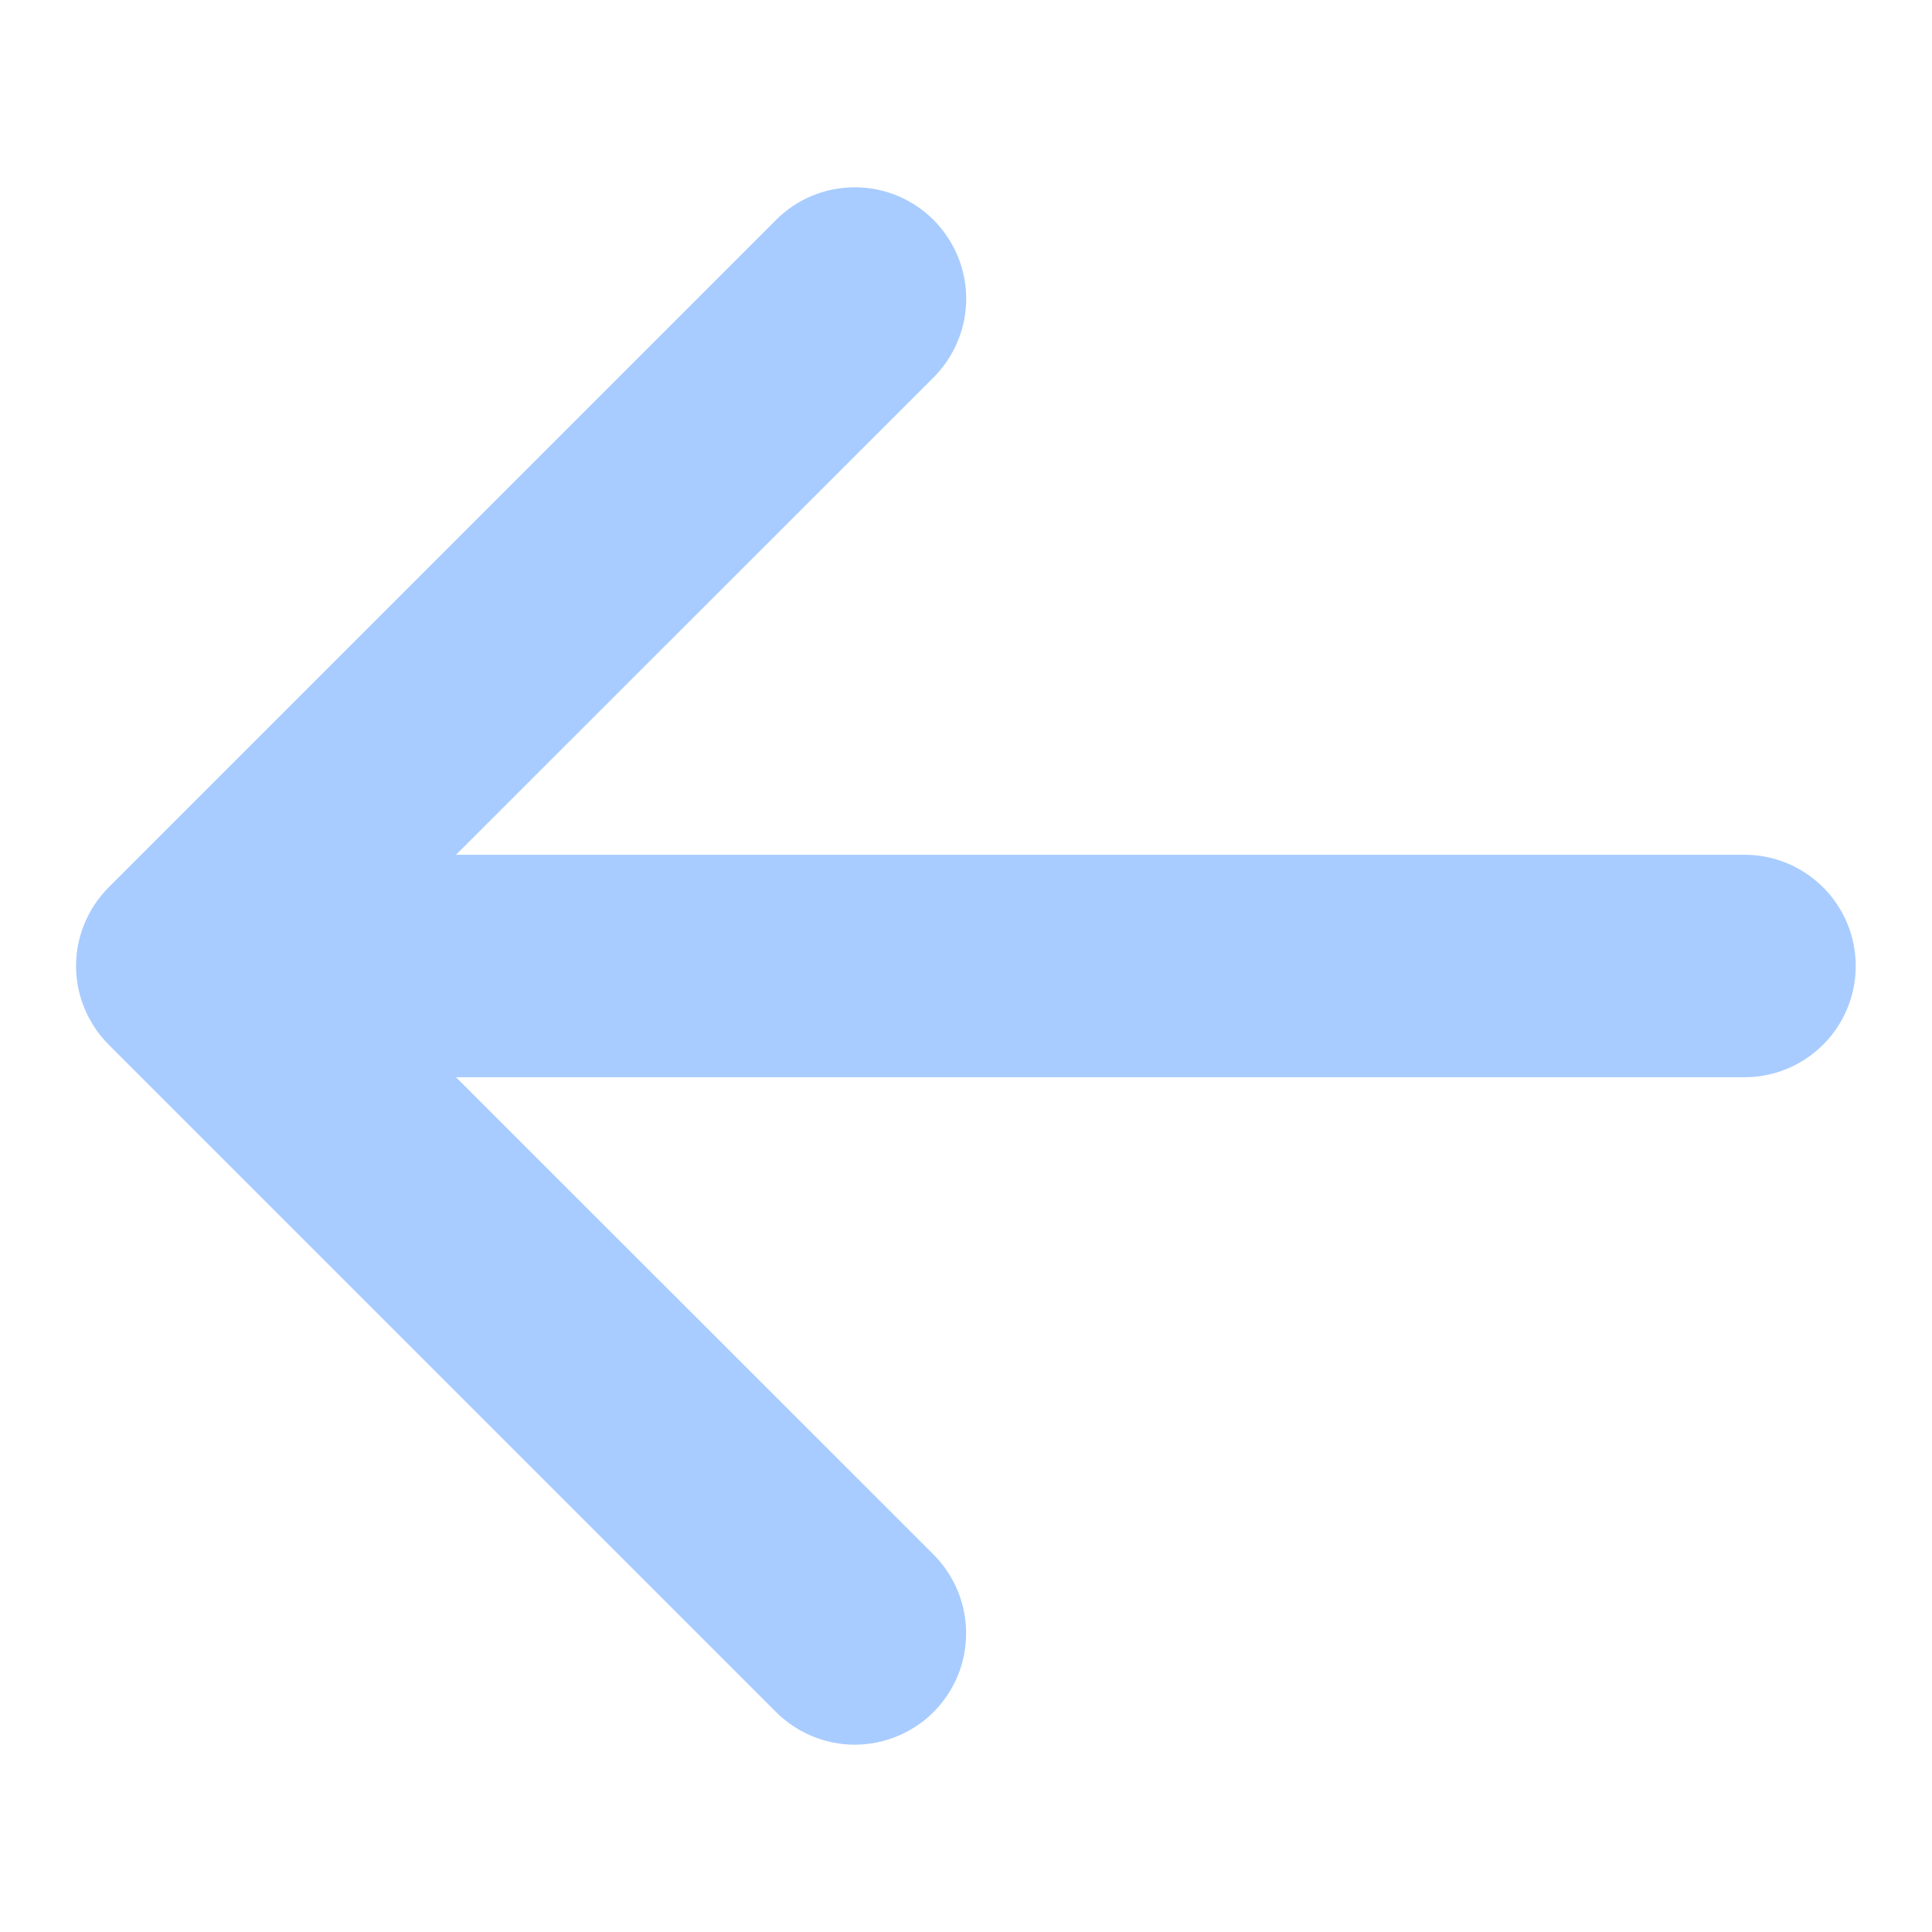
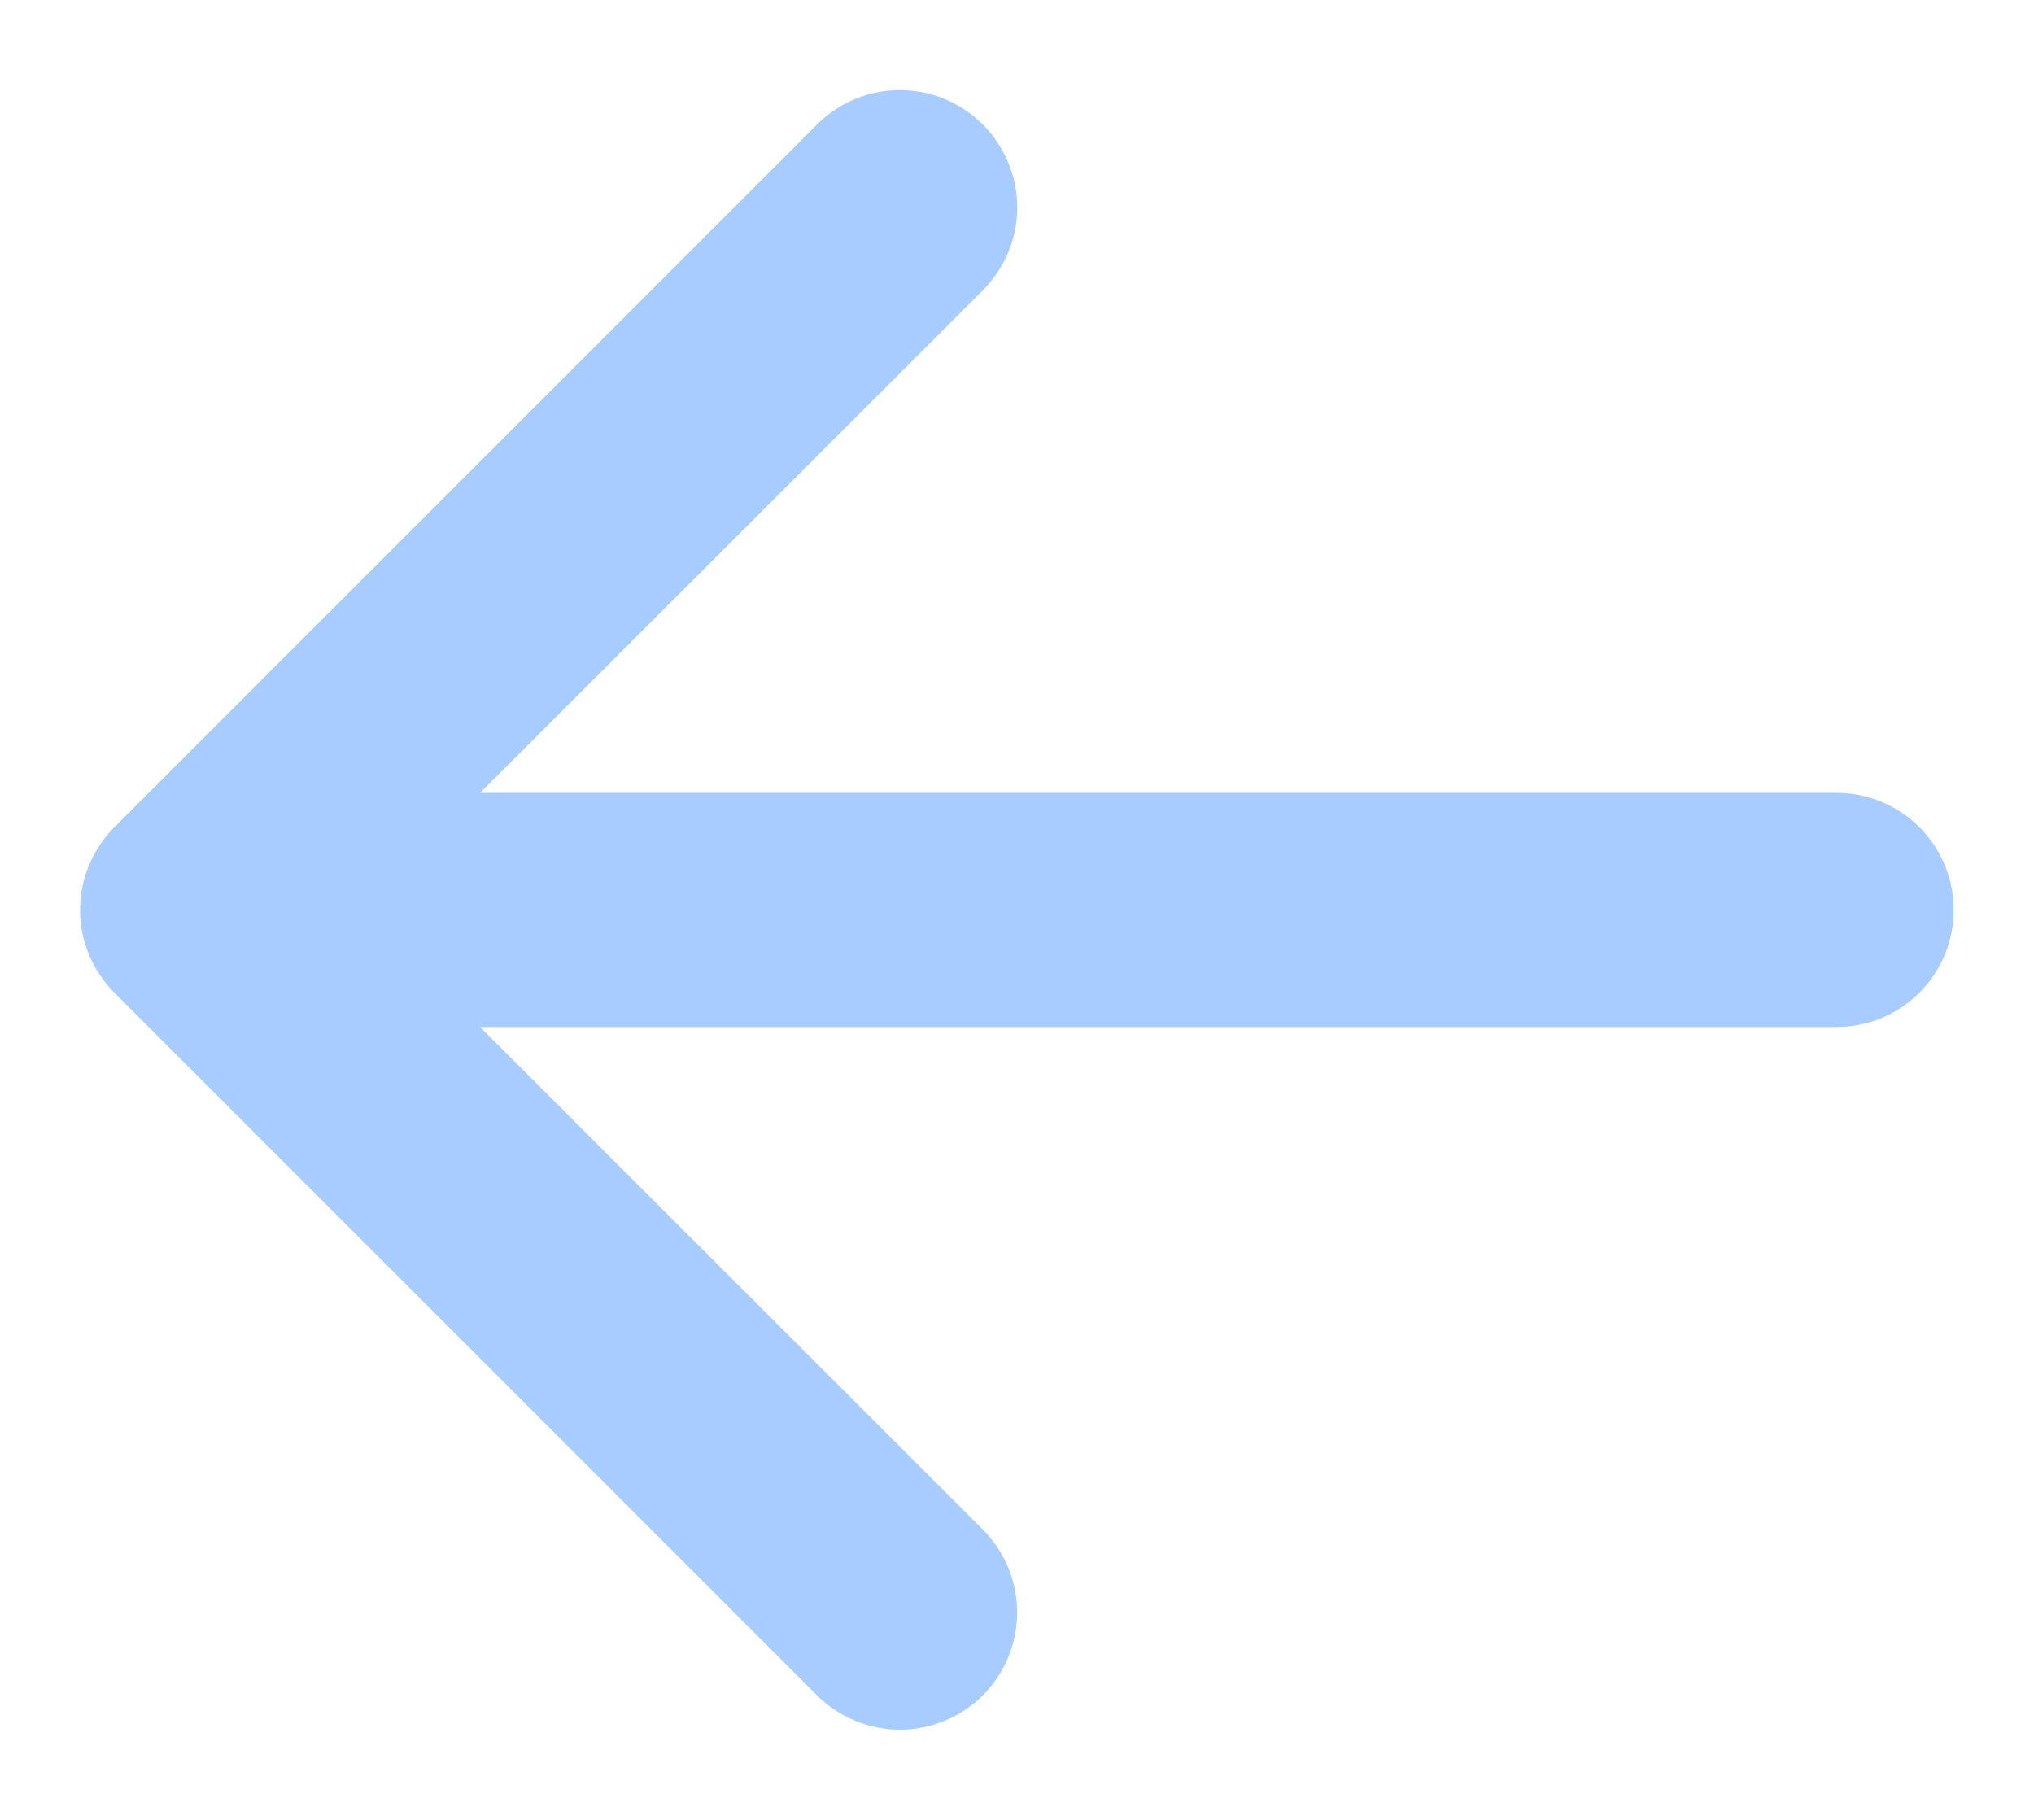
- <svg xmlns="http://www.w3.org/2000/svg" width="26" height="26" viewBox="0 0 19 17" fill="none">
-   <path fillRule="evenodd" clipRule="evenodd" d="M9.181 1.163C9.282 1.265 9.363 1.385 9.418 1.518C9.474 1.651 9.502 1.794 9.502 1.938C9.502 2.081 9.474 2.224 9.418 2.357C9.363 2.49 9.282 2.61 9.181 2.712L3.39 8.5L9.181 14.288C9.282 14.39 9.363 14.511 9.418 14.643C9.473 14.776 9.501 14.919 9.501 15.062C9.501 15.206 9.473 15.349 9.418 15.482C9.363 15.614 9.282 15.735 9.181 15.837C9.079 15.939 8.958 16.019 8.825 16.074C8.692 16.129 8.55 16.158 8.406 16.158C8.262 16.158 8.12 16.129 7.987 16.074C7.854 16.019 7.734 15.939 7.632 15.837L1.069 9.274C0.968 9.173 0.887 9.052 0.832 8.919C0.776 8.786 0.748 8.644 0.748 8.5C0.748 8.356 0.776 8.214 0.832 8.081C0.887 7.948 0.968 7.827 1.069 7.726L7.632 1.163C7.733 1.061 7.854 0.98 7.987 0.925C8.12 0.87 8.262 0.842 8.406 0.842C8.55 0.842 8.693 0.87 8.825 0.925C8.958 0.98 9.079 1.061 9.181 1.163Z" fill="#A8CCFF" />
-   <path fillRule="evenodd" clipRule="evenodd" d="M1.844 8.5C1.844 8.21 1.959 7.932 2.164 7.727C2.369 7.521 2.647 7.406 2.938 7.406H17.156C17.446 7.406 17.724 7.521 17.93 7.727C18.135 7.932 18.25 8.21 18.25 8.5C18.25 8.79 18.135 9.068 17.93 9.273C17.724 9.479 17.446 9.594 17.156 9.594H2.938C2.647 9.594 2.369 9.479 2.164 9.273C1.959 9.068 1.844 8.79 1.844 8.5Z" fill="#A8CCFF" />
+ <svg xmlns="http://www.w3.org/2000/svg" width="19" height="17" viewBox="0 0 19 17" fill="none">
+   <path fill-rule="evenodd" clip-rule="evenodd" d="M9.181 1.163C9.282 1.265 9.363 1.385 9.418 1.518C9.474 1.651 9.502 1.794 9.502 1.938C9.502 2.081 9.474 2.224 9.418 2.357C9.363 2.49 9.282 2.61 9.181 2.712L3.39 8.5L9.181 14.288C9.282 14.39 9.363 14.511 9.418 14.643C9.473 14.776 9.501 14.919 9.501 15.062C9.501 15.206 9.473 15.349 9.418 15.482C9.363 15.614 9.282 15.735 9.181 15.837C9.079 15.939 8.958 16.019 8.825 16.074C8.692 16.129 8.55 16.158 8.406 16.158C8.262 16.158 8.12 16.129 7.987 16.074C7.854 16.019 7.734 15.939 7.632 15.837L1.069 9.274C0.968 9.173 0.887 9.052 0.832 8.919C0.776 8.786 0.748 8.644 0.748 8.5C0.748 8.356 0.776 8.214 0.832 8.081C0.887 7.948 0.968 7.827 1.069 7.726L7.632 1.163C7.733 1.061 7.854 0.98 7.987 0.925C8.12 0.87 8.262 0.842 8.406 0.842C8.55 0.842 8.693 0.87 8.825 0.925C8.958 0.98 9.079 1.061 9.181 1.163Z" fill="#A8CCFF" />
+   <path fill-rule="evenodd" clip-rule="evenodd" d="M1.844 8.5C1.844 8.21 1.959 7.932 2.164 7.727C2.369 7.521 2.647 7.406 2.938 7.406H17.156C17.446 7.406 17.724 7.521 17.93 7.727C18.135 7.932 18.25 8.21 18.25 8.5C18.25 8.79 18.135 9.068 17.93 9.273C17.724 9.479 17.446 9.594 17.156 9.594H2.938C2.647 9.594 2.369 9.479 2.164 9.273C1.959 9.068 1.844 8.79 1.844 8.5Z" fill="#A8CCFF" />
</svg>
